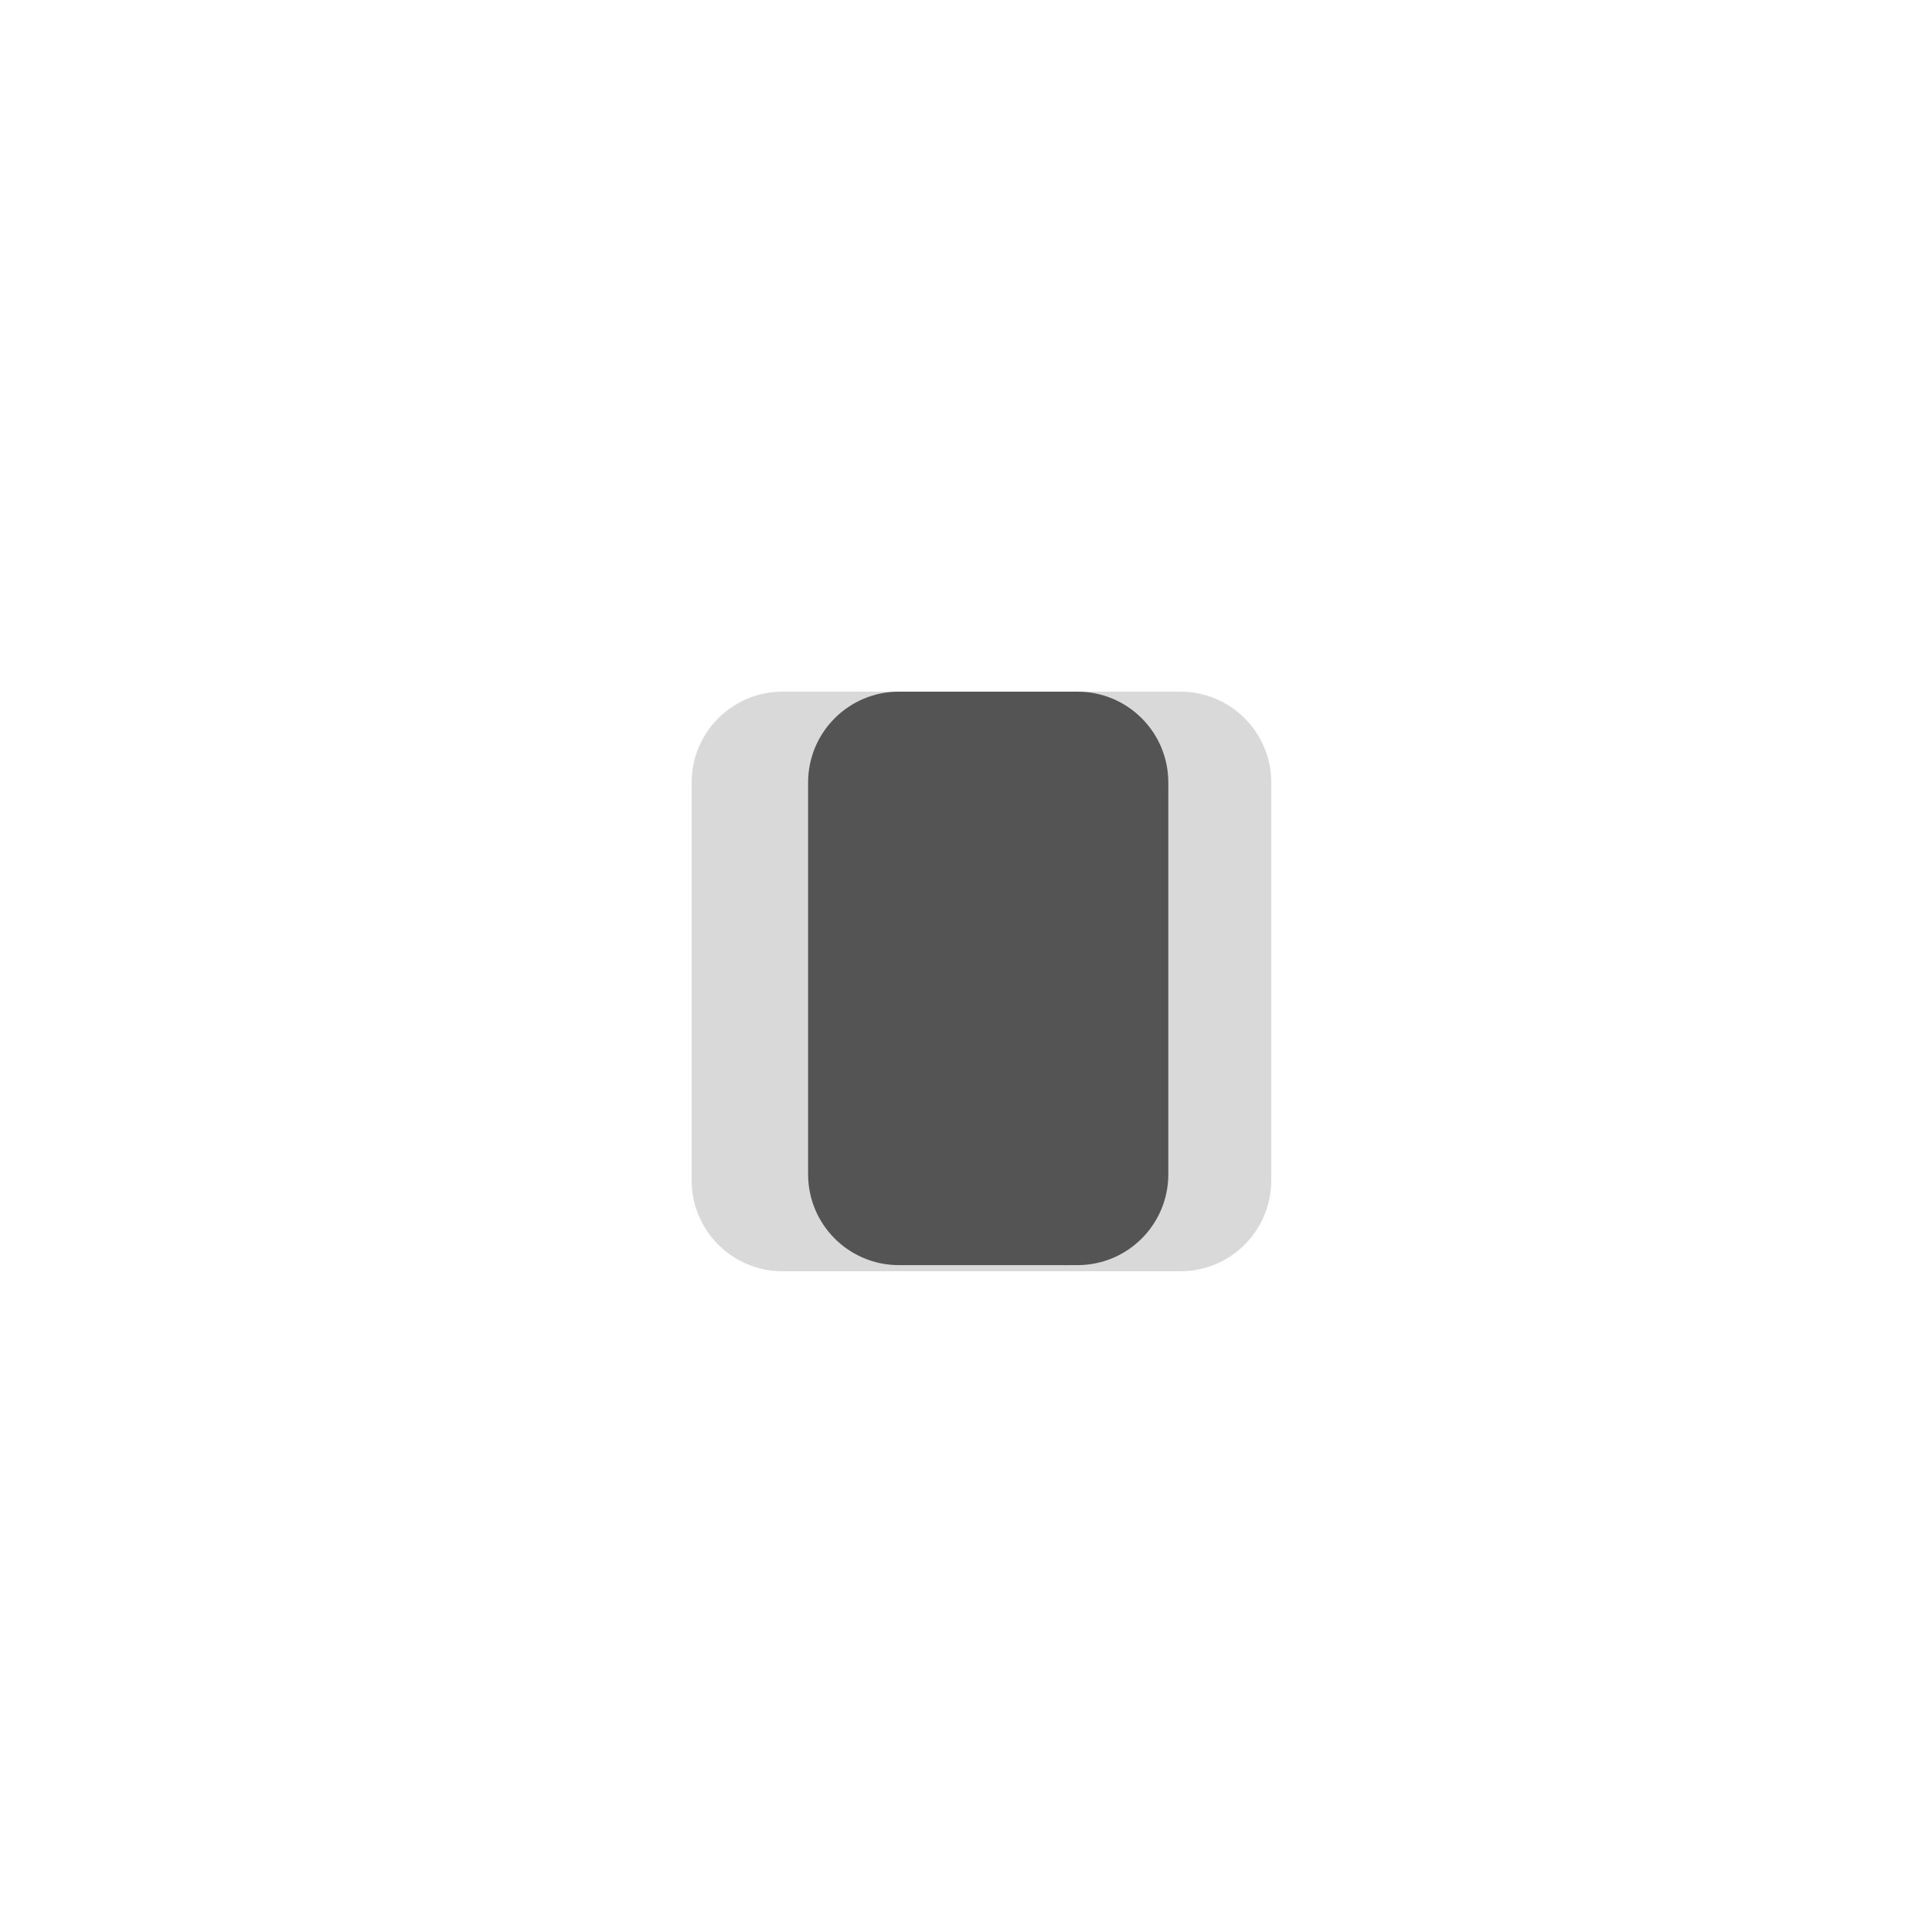
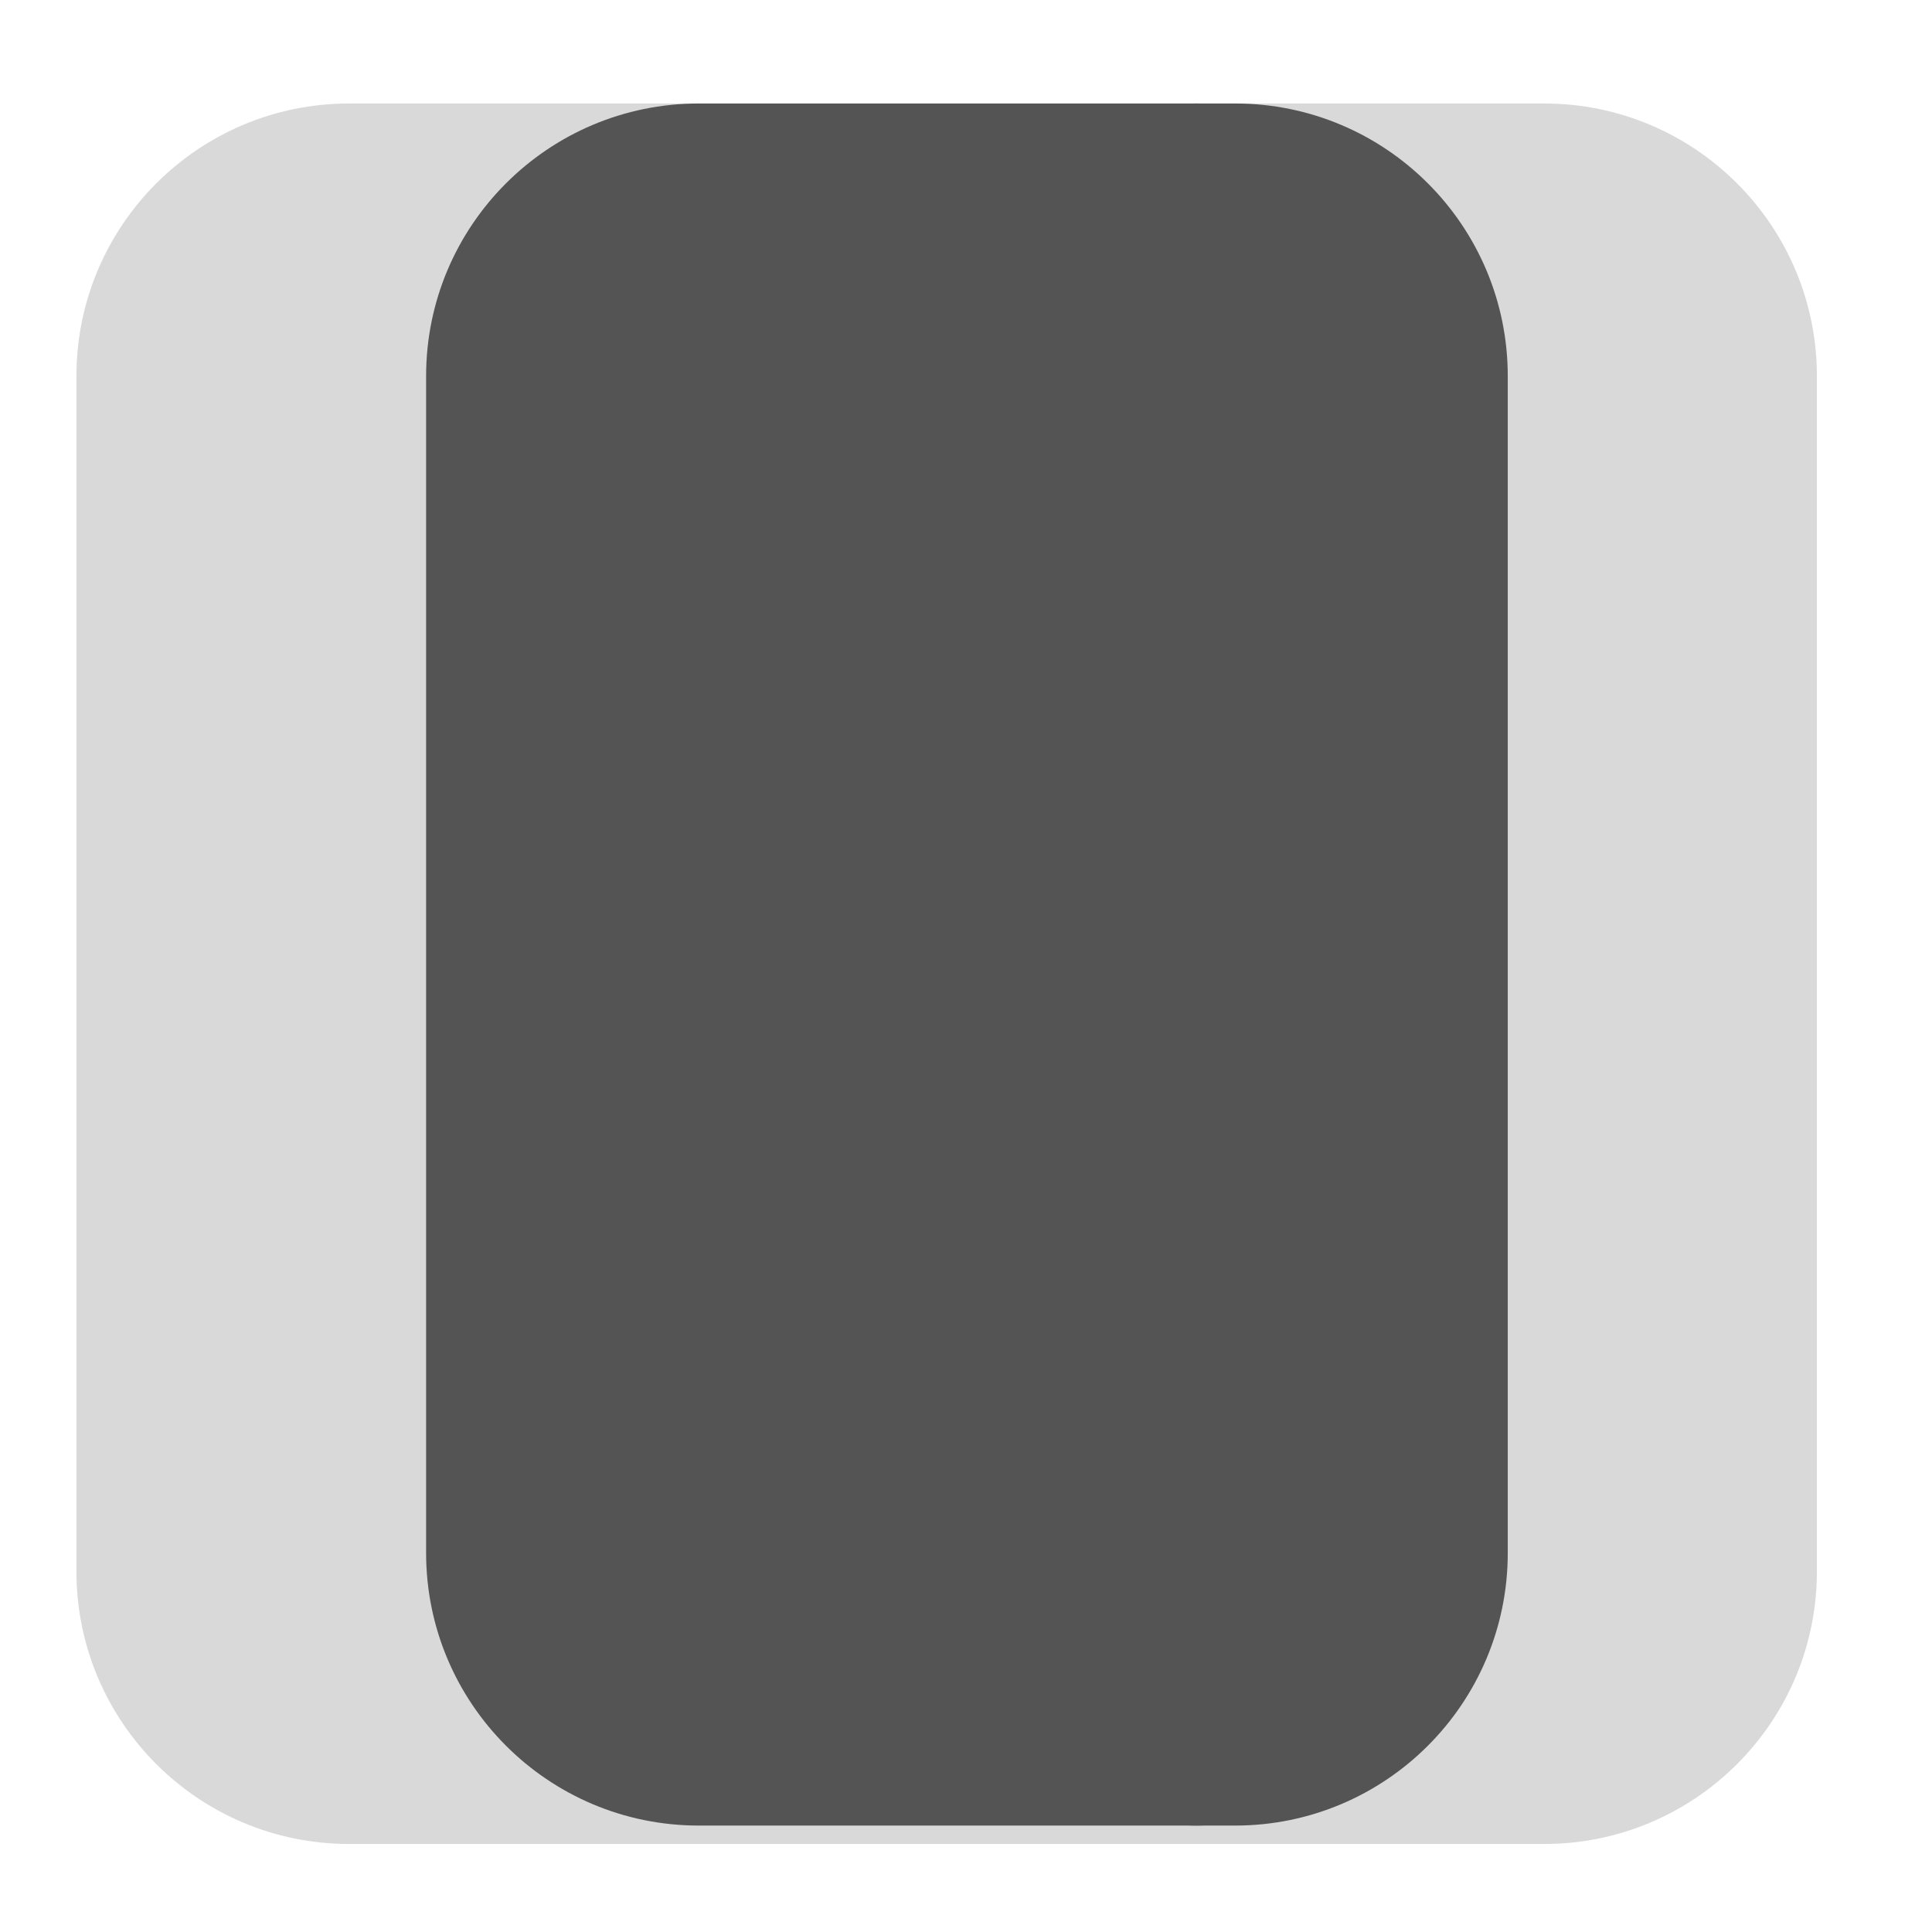
- <svg xmlns="http://www.w3.org/2000/svg" width="2000" zoomAndPan="magnify" viewBox="0 0 1500 1500" height="2000" preserveAspectRatio="xMidYMid meet" version="1.0">
+ <svg xmlns="http://www.w3.org/2000/svg" zoomAndPan="magnify" viewBox="517.240 510.240 499.520 499.520" preserveAspectRatio="xMidYMid meet" version="1.0">
  <defs>
    <filter x="0%" y="0%" width="100%" height="100%" id="94bb7072bf">
      <feColorMatrix values="0 0 0 0 1 0 0 0 0 1 0 0 0 0 1 0 0 0 1 0" color-interpolation-filters="sRGB" />
    </filter>
    <mask id="1aa5583137">
      <g filter="url(#94bb7072bf)">
        <rect x="-150" width="1800" fill="#000000" y="-150" height="1800" fill-opacity="0.22" />
      </g>
    </mask>
    <clipPath id="f7d51b8985">
      <path d="M 1 1 L 451 1 L 451 451 L 1 451 Z M 1 1 " clip-rule="nonzero" />
    </clipPath>
    <clipPath id="825f0ac327">
      <path d="M 71.5 1 L 380.5 1 C 419.438 1 451 32.562 451 71.5 L 451 380.5 C 451 419.438 419.438 451 380.5 451 L 71.5 451 C 32.562 451 1 419.438 1 380.5 L 1 71.5 C 1 32.562 32.562 1 71.5 1 Z M 71.5 1 " clip-rule="nonzero" />
    </clipPath>
    <clipPath id="921795b459">
      <path d="M 0 0 L 450 0 L 450 450 L 0 450 Z M 0 0 " clip-rule="nonzero" />
    </clipPath>
    <clipPath id="2d8f77ee84">
      <path d="M 70.5 0 L 379.5 0 C 418.438 0 450 31.562 450 70.5 L 450 379.5 C 450 418.438 418.438 450 379.5 450 L 70.5 450 C 31.562 450 0 418.438 0 379.5 L 0 70.5 C 0 31.562 31.562 0 70.5 0 Z M 70.5 0 " clip-rule="nonzero" />
    </clipPath>
    <clipPath id="6471fcfbc5">
      <rect x="0" width="450" y="0" height="450" />
    </clipPath>
    <clipPath id="3c117ab175">
      <rect x="0" width="452" y="0" height="452" />
    </clipPath>
    <clipPath id="7c65f6334b">
      <path d="M 627.41 537 L 907.074 537 L 907.074 982.715 L 627.41 982.715 Z M 627.41 537 " clip-rule="nonzero" />
    </clipPath>
    <clipPath id="73b624853e">
      <path d="M 697.91 537 L 836.574 537 C 875.508 537 907.074 568.562 907.074 607.5 L 907.074 911.742 C 907.074 950.68 875.508 982.242 836.574 982.242 L 697.91 982.242 C 658.973 982.242 627.41 950.68 627.41 911.742 L 627.41 607.5 C 627.41 568.562 658.973 537 697.91 537 Z M 697.91 537 " clip-rule="nonzero" />
    </clipPath>
    <clipPath id="788d0ad646">
      <path d="M 0.41 0 L 280.074 0 L 280.074 445.32 L 0.41 445.32 Z M 0.41 0 " clip-rule="nonzero" />
    </clipPath>
    <clipPath id="56931cd6b7">
      <path d="M 70.91 0 L 209.574 0 C 248.508 0 280.074 31.562 280.074 70.5 L 280.074 374.742 C 280.074 413.68 248.508 445.242 209.574 445.242 L 70.91 445.242 C 31.973 445.242 0.41 413.68 0.41 374.742 L 0.41 70.5 C 0.41 31.562 31.973 0 70.91 0 Z M 70.91 0 " clip-rule="nonzero" />
    </clipPath>
    <clipPath id="1ef6a849ca">
      <rect x="0" width="281" y="0" height="446" />
    </clipPath>
    <clipPath id="984ff2a053">
      <path d="M 778.707 537 L 874.332 537 L 874.332 982.266 L 778.707 982.266 Z M 778.707 537 " clip-rule="nonzero" />
    </clipPath>
    <clipPath id="cfd2b18c9e">
      <path d="M 826.52 537 C 852.926 537 874.332 558.406 874.332 584.812 L 874.332 934.43 C 874.332 960.836 852.926 982.242 826.52 982.242 C 800.113 982.242 778.707 960.836 778.707 934.43 L 778.707 584.812 C 778.707 558.406 800.113 537 826.52 537 Z M 826.52 537 " clip-rule="nonzero" />
    </clipPath>
    <clipPath id="44d9b502fc">
      <path d="M 0.707 0 L 96.332 0 L 96.332 445.266 L 0.707 445.266 Z M 0.707 0 " clip-rule="nonzero" />
    </clipPath>
    <clipPath id="e82b9f276b">
      <path d="M 48.52 0 C 74.926 0 96.332 21.406 96.332 47.812 L 96.332 397.43 C 96.332 423.836 74.926 445.242 48.52 445.242 C 22.113 445.242 0.707 423.836 0.707 397.43 L 0.707 47.812 C 0.707 21.406 22.113 0 48.52 0 Z M 48.52 0 " clip-rule="nonzero" />
    </clipPath>
    <clipPath id="ab19ac88f5">
      <rect x="0" width="97" y="0" height="446" />
    </clipPath>
  </defs>
  <g mask="url(#1aa5583137)">
    <g transform="matrix(1, 0, 0, 1, 536, 536)">
      <g clip-path="url(#3c117ab175)">
        <g clip-path="url(#f7d51b8985)">
          <g clip-path="url(#825f0ac327)">
            <g transform="matrix(1, 0, 0, 1, 1, 1)">
              <g clip-path="url(#6471fcfbc5)">
                <g clip-path="url(#921795b459)">
                  <g clip-path="url(#2d8f77ee84)">
                    <rect x="-1083" width="2592" fill="#545454" y="-1083" height="2592" fill-opacity="1" />
                  </g>
                </g>
              </g>
            </g>
          </g>
        </g>
      </g>
    </g>
  </g>
  <g clip-path="url(#7c65f6334b)">
    <g clip-path="url(#73b624853e)">
      <g transform="matrix(1, 0, 0, 1, 627, 537)">
        <g clip-path="url(#1ef6a849ca)">
          <g clip-path="url(#788d0ad646)">
            <g clip-path="url(#56931cd6b7)">
              <path fill="#545454" d="M 0.41 0 L 280.074 0 L 280.074 445.715 L 0.41 445.715 Z M 0.41 0 " fill-opacity="1" fill-rule="nonzero" />
            </g>
          </g>
        </g>
      </g>
    </g>
  </g>
  <g clip-path="url(#984ff2a053)">
    <g clip-path="url(#cfd2b18c9e)">
      <g transform="matrix(1, 0, 0, 1, 778, 537)">
        <g clip-path="url(#ab19ac88f5)">
          <g clip-path="url(#44d9b502fc)">
            <g clip-path="url(#e82b9f276b)">
              <path fill="#545454" d="M 0.707 0 L 96.332 0 L 96.332 445.266 L 0.707 445.266 Z M 0.707 0 " fill-opacity="1" fill-rule="nonzero" />
            </g>
          </g>
        </g>
      </g>
    </g>
  </g>
</svg>
